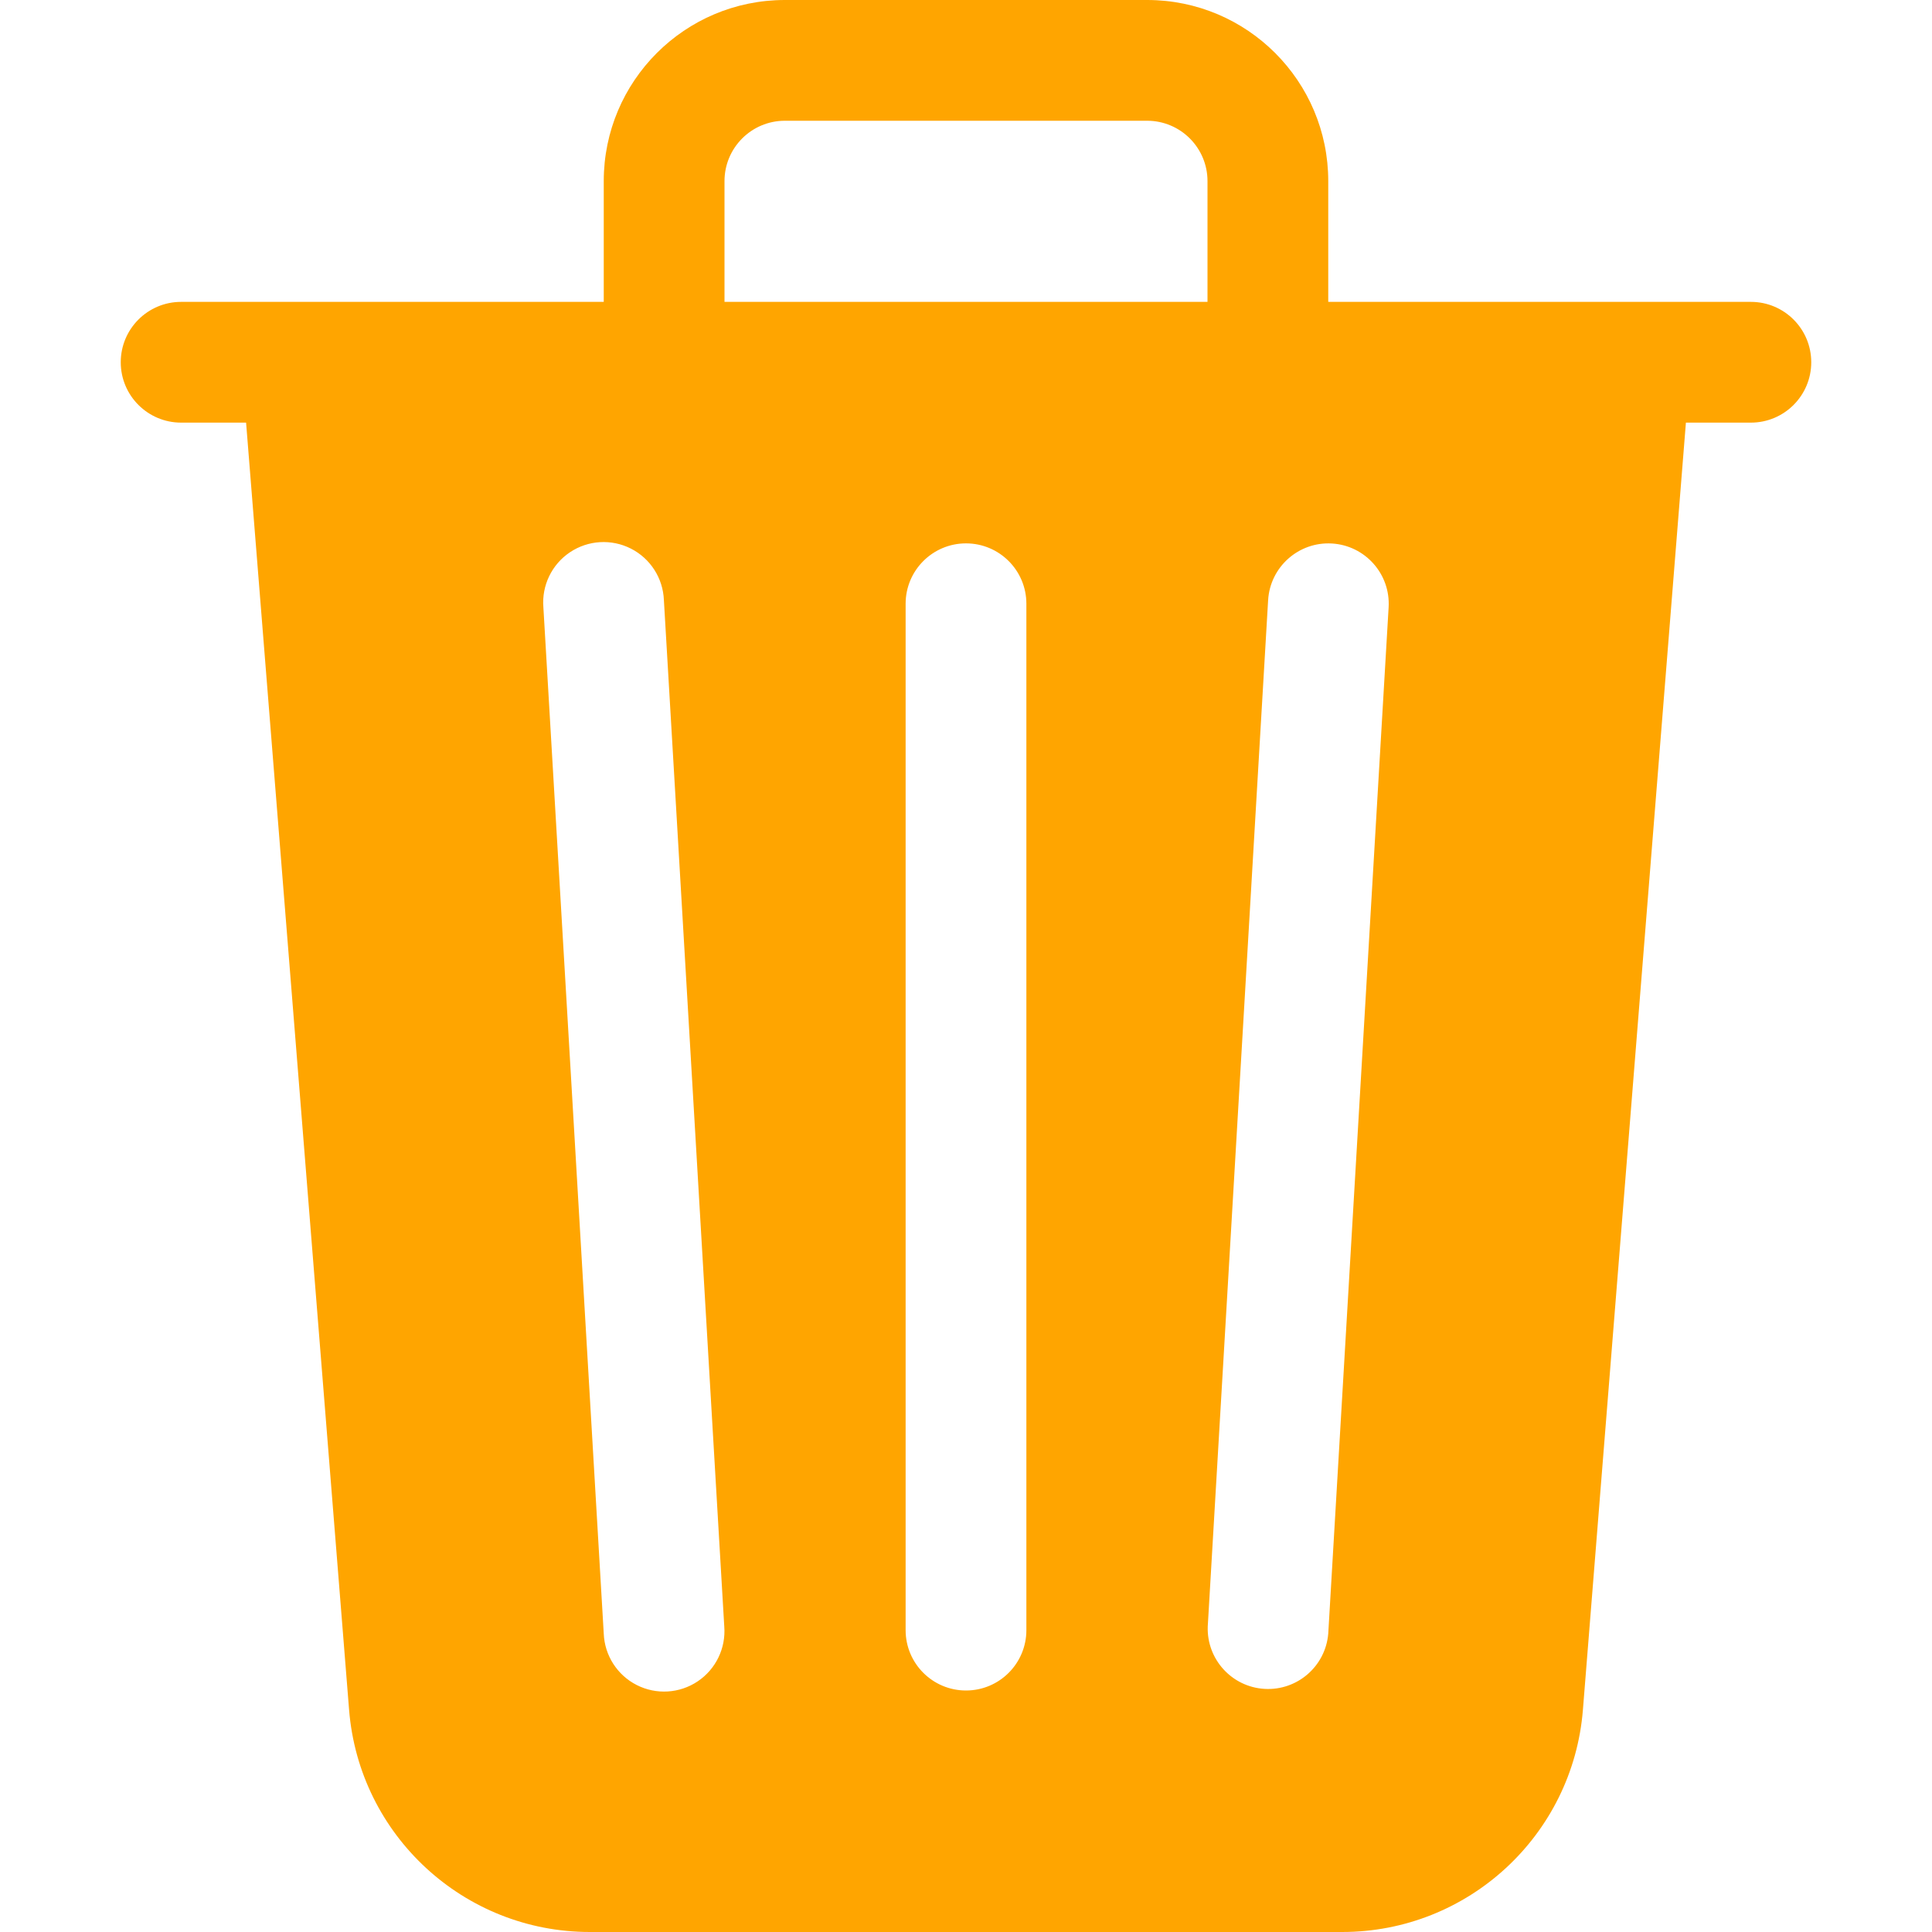
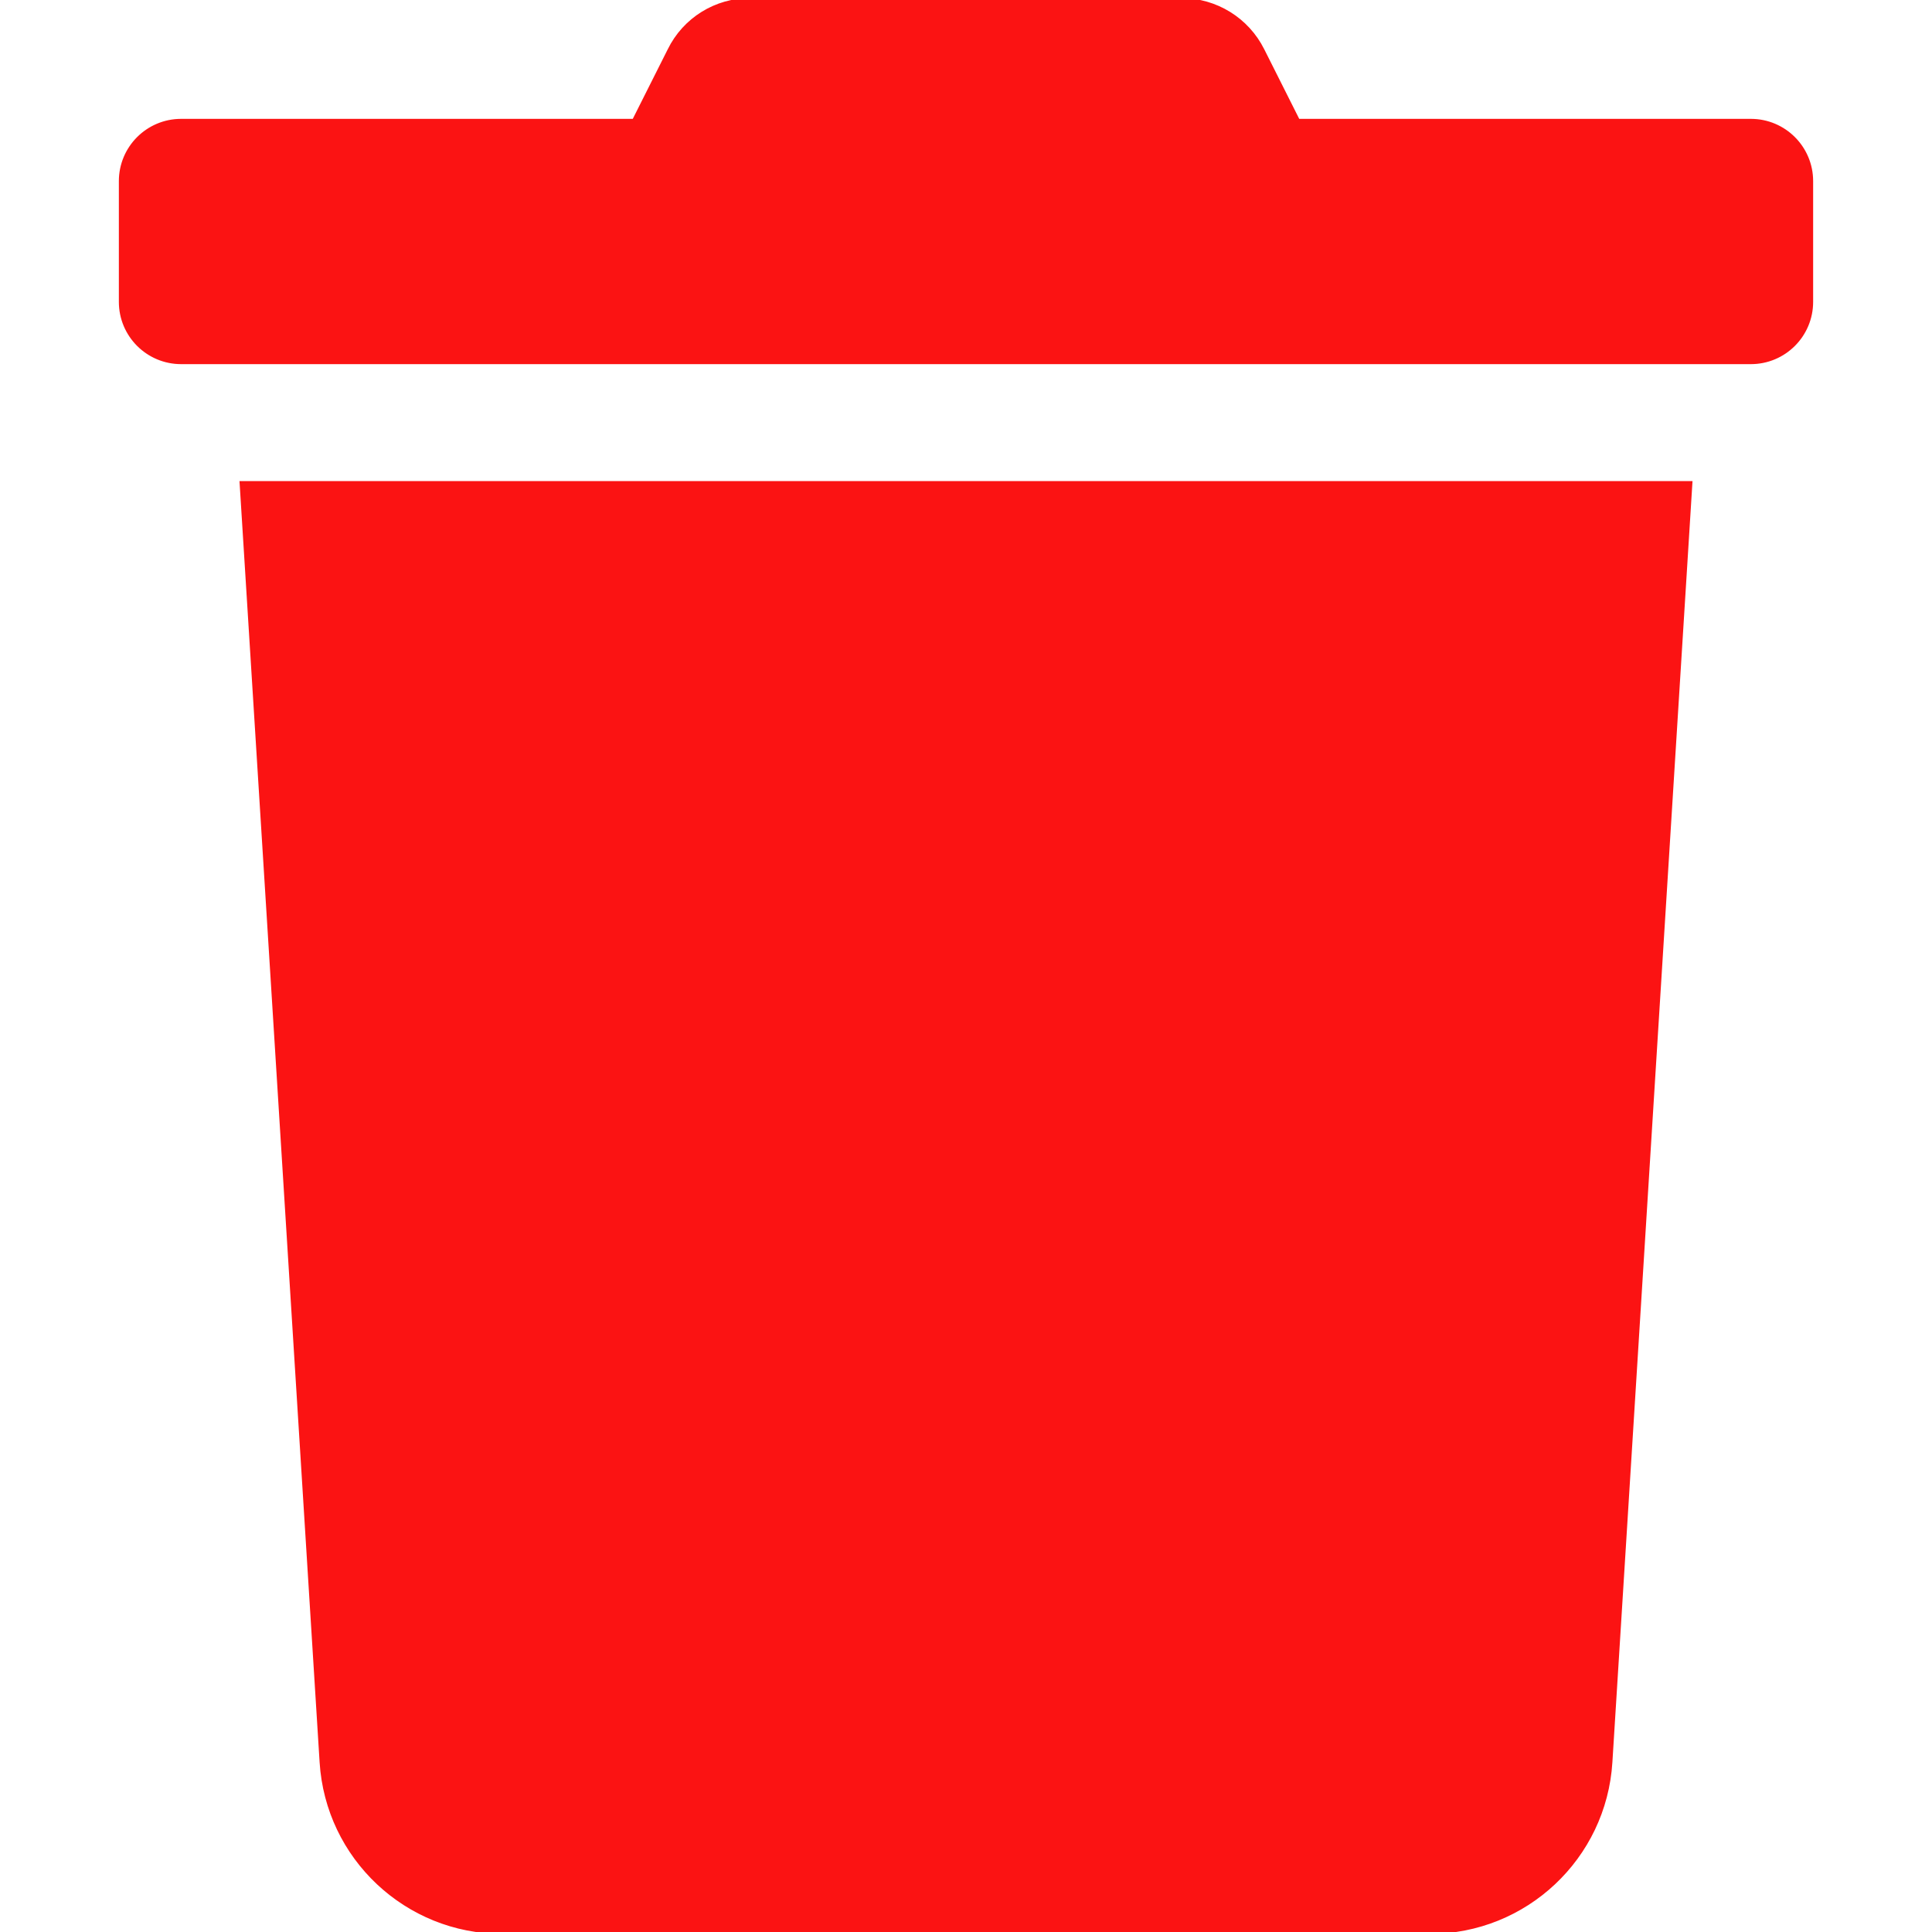
- <svg xmlns="http://www.w3.org/2000/svg" width="16" height="16" fill="orange" class="bi bi-trash3-fill" viewBox="0 0 16 16">
-   <path d="M11 1.5v1h3.5a.5.5 0 0 1 0 1h-.538l-.853 10.66A2 2 0 0 1 11.115 16h-6.23a2 2 0 0 1-1.994-1.84L2.038 3.5H1.5a.5.5 0 0 1 0-1H5v-1A1.5 1.5 0 0 1 6.5 0h3A1.5 1.5 0 0 1 11 1.5Zm-5 0v1h4v-1a.5.5 0 0 0-.5-.5h-3a.5.5 0 0 0-.5.5ZM4.5 5.029l.5 8.5a.5.5 0 1 0 .998-.06l-.5-8.5a.5.5 0 1 0-.998.06Zm6.53-.528a.5.5 0 0 0-.528.47l-.5 8.5a.5.5 0 0 0 .998.058l.5-8.5a.5.5 0 0 0-.47-.528ZM8 4.5a.5.5 0 0 0-.5.5v8.5a.5.5 0 0 0 1 0V5a.5.5 0 0 0-.5-.5Z" />
+ <svg xmlns="http://www.w3.org/2000/svg" fill="#fb1313" width="800px" height="800px" viewBox="-32 0 512 512" stroke="#fb1313">
+   <g id="SVGRepo_bgCarrier" stroke-width="0" />
+   <g id="SVGRepo_tracerCarrier" stroke-linecap="round" stroke-linejoin="round" />
+   <g id="SVGRepo_iconCarrier">
+     <path d="M432 32H312l-9.4-18.7A24 24 0 0 0 281.1 0H166.8a23.72 23.72 0 0 0-21.4 13.3L136 32H16A16 16 0 0 0 0 48v32a16 16 0 0 0 16 16h416a16 16 0 0 0 16-16V48a16 16 0 0 0-16-16zM53.2 467a48 48 0 0 0 47.9 45h245.8a48 48 0 0 0 47.9-45L416 128H32z" />
+   </g>
</svg>
